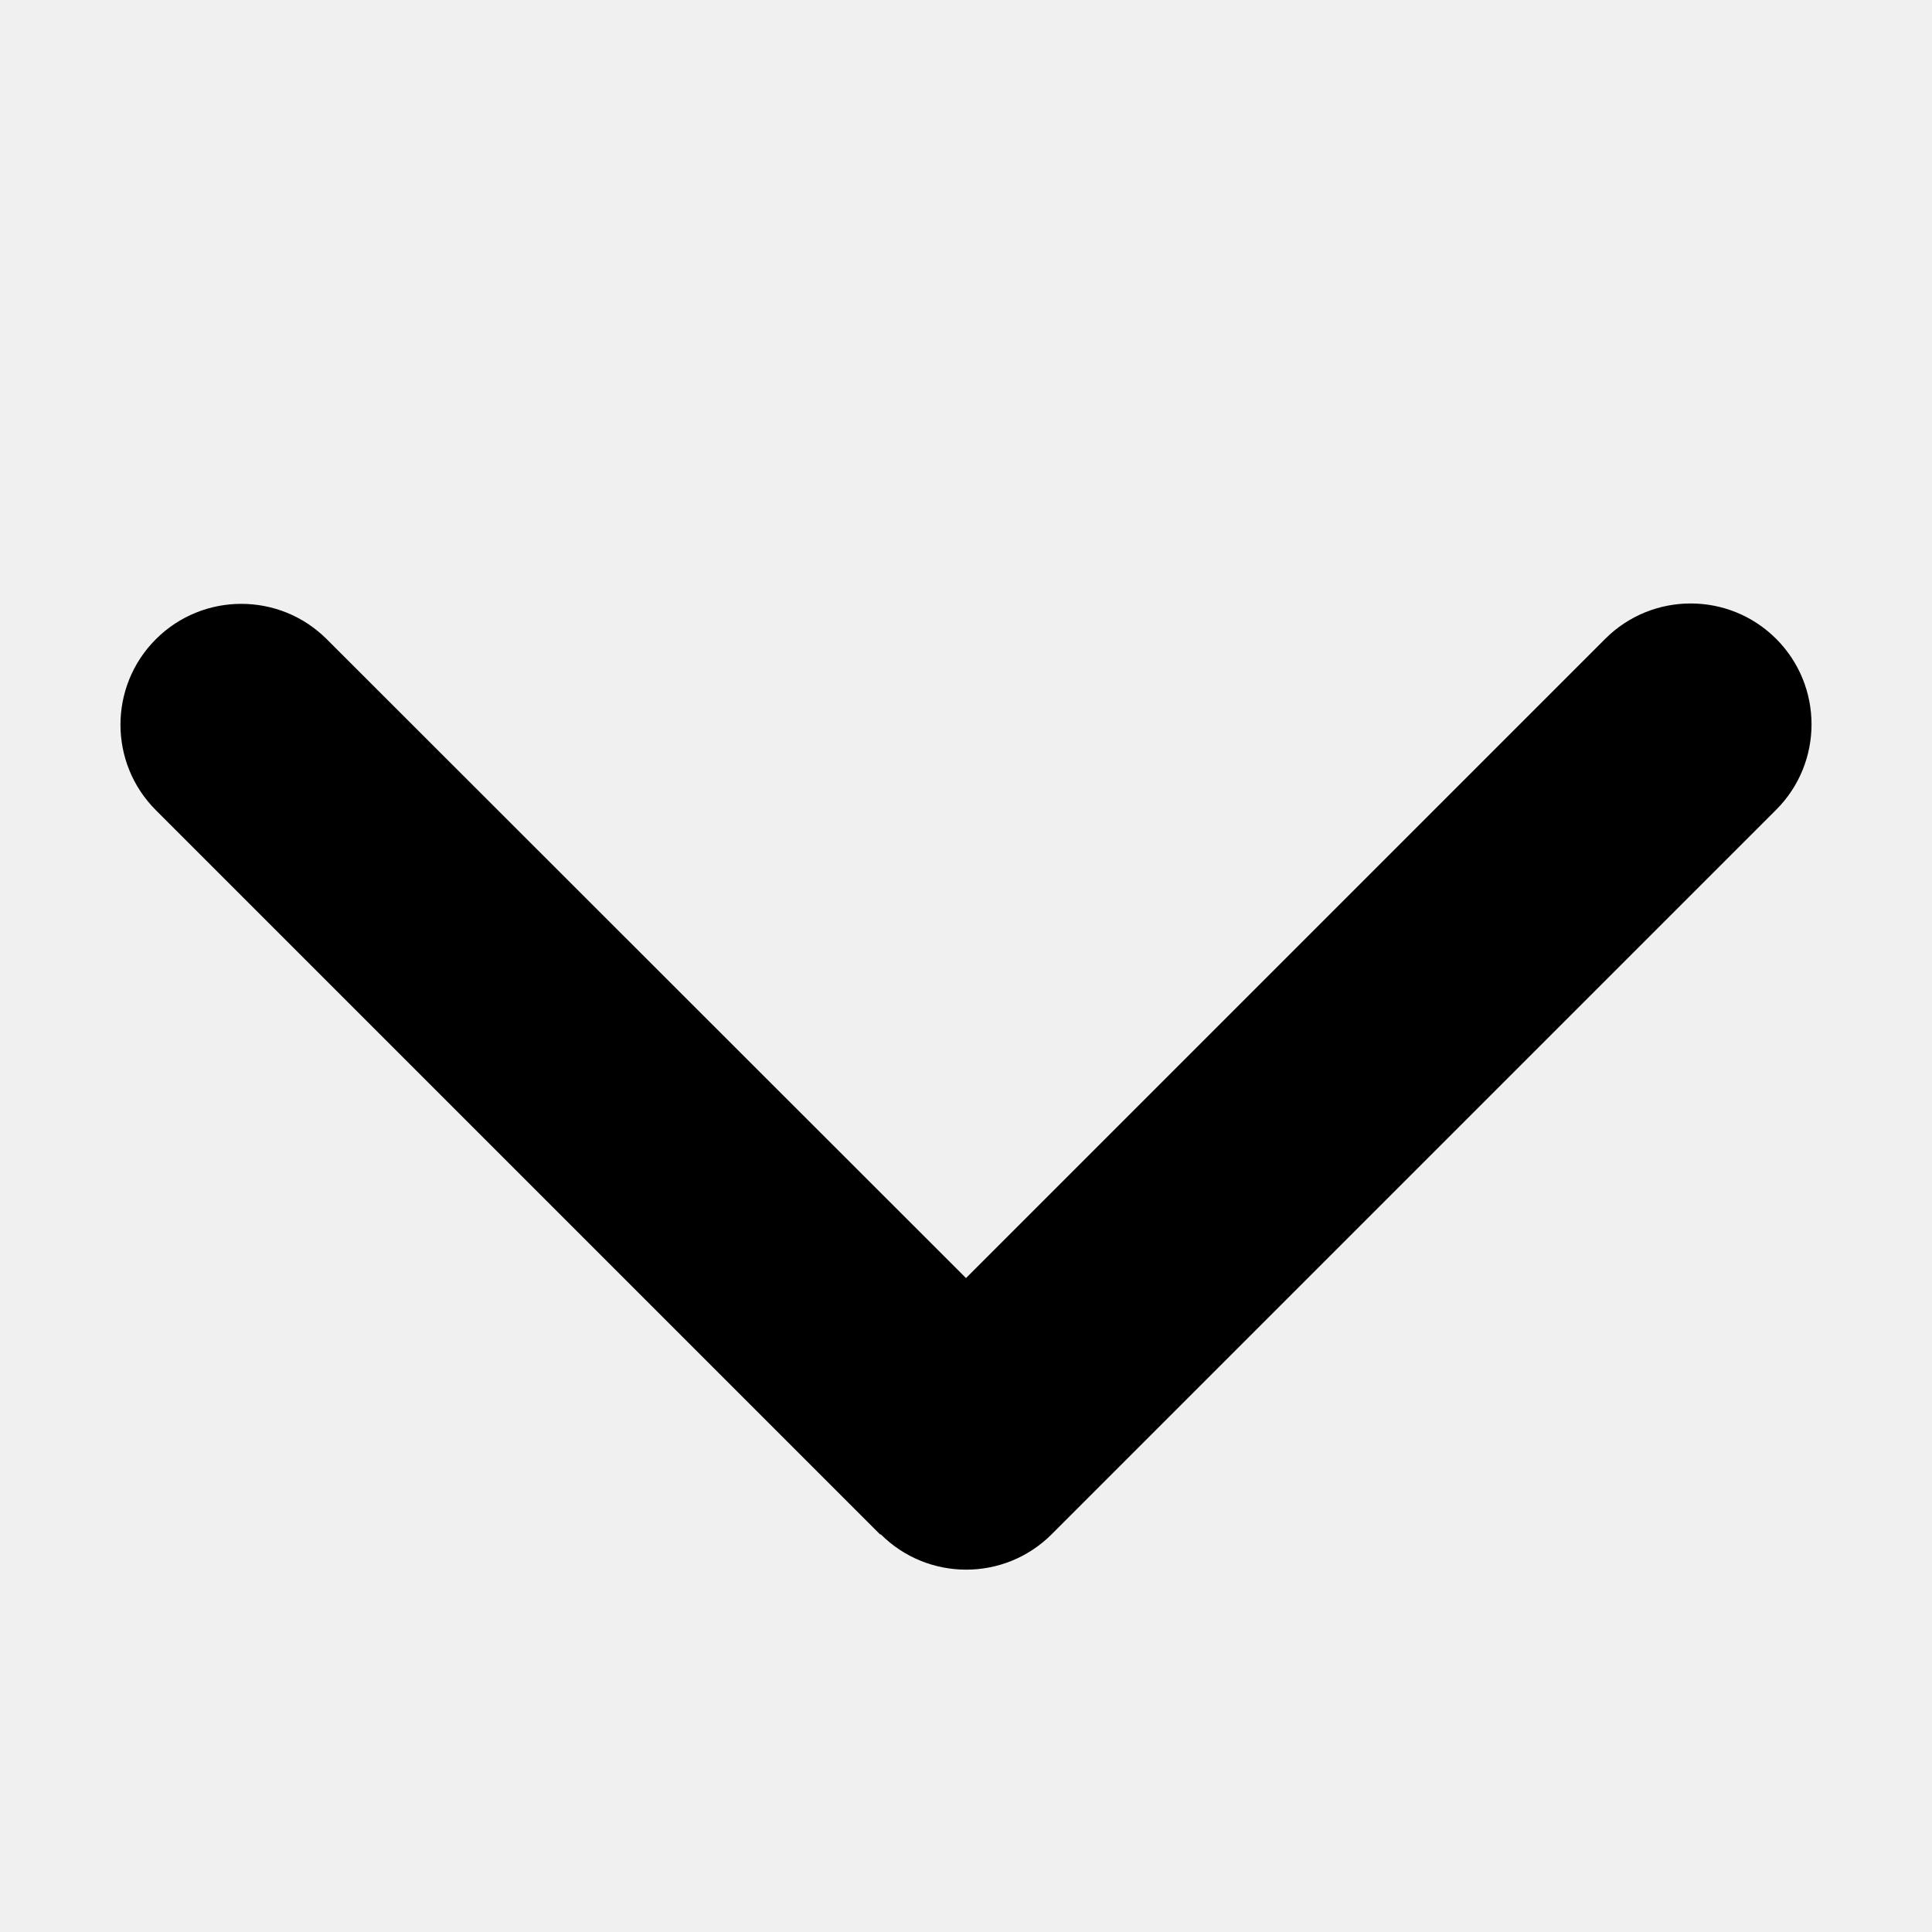
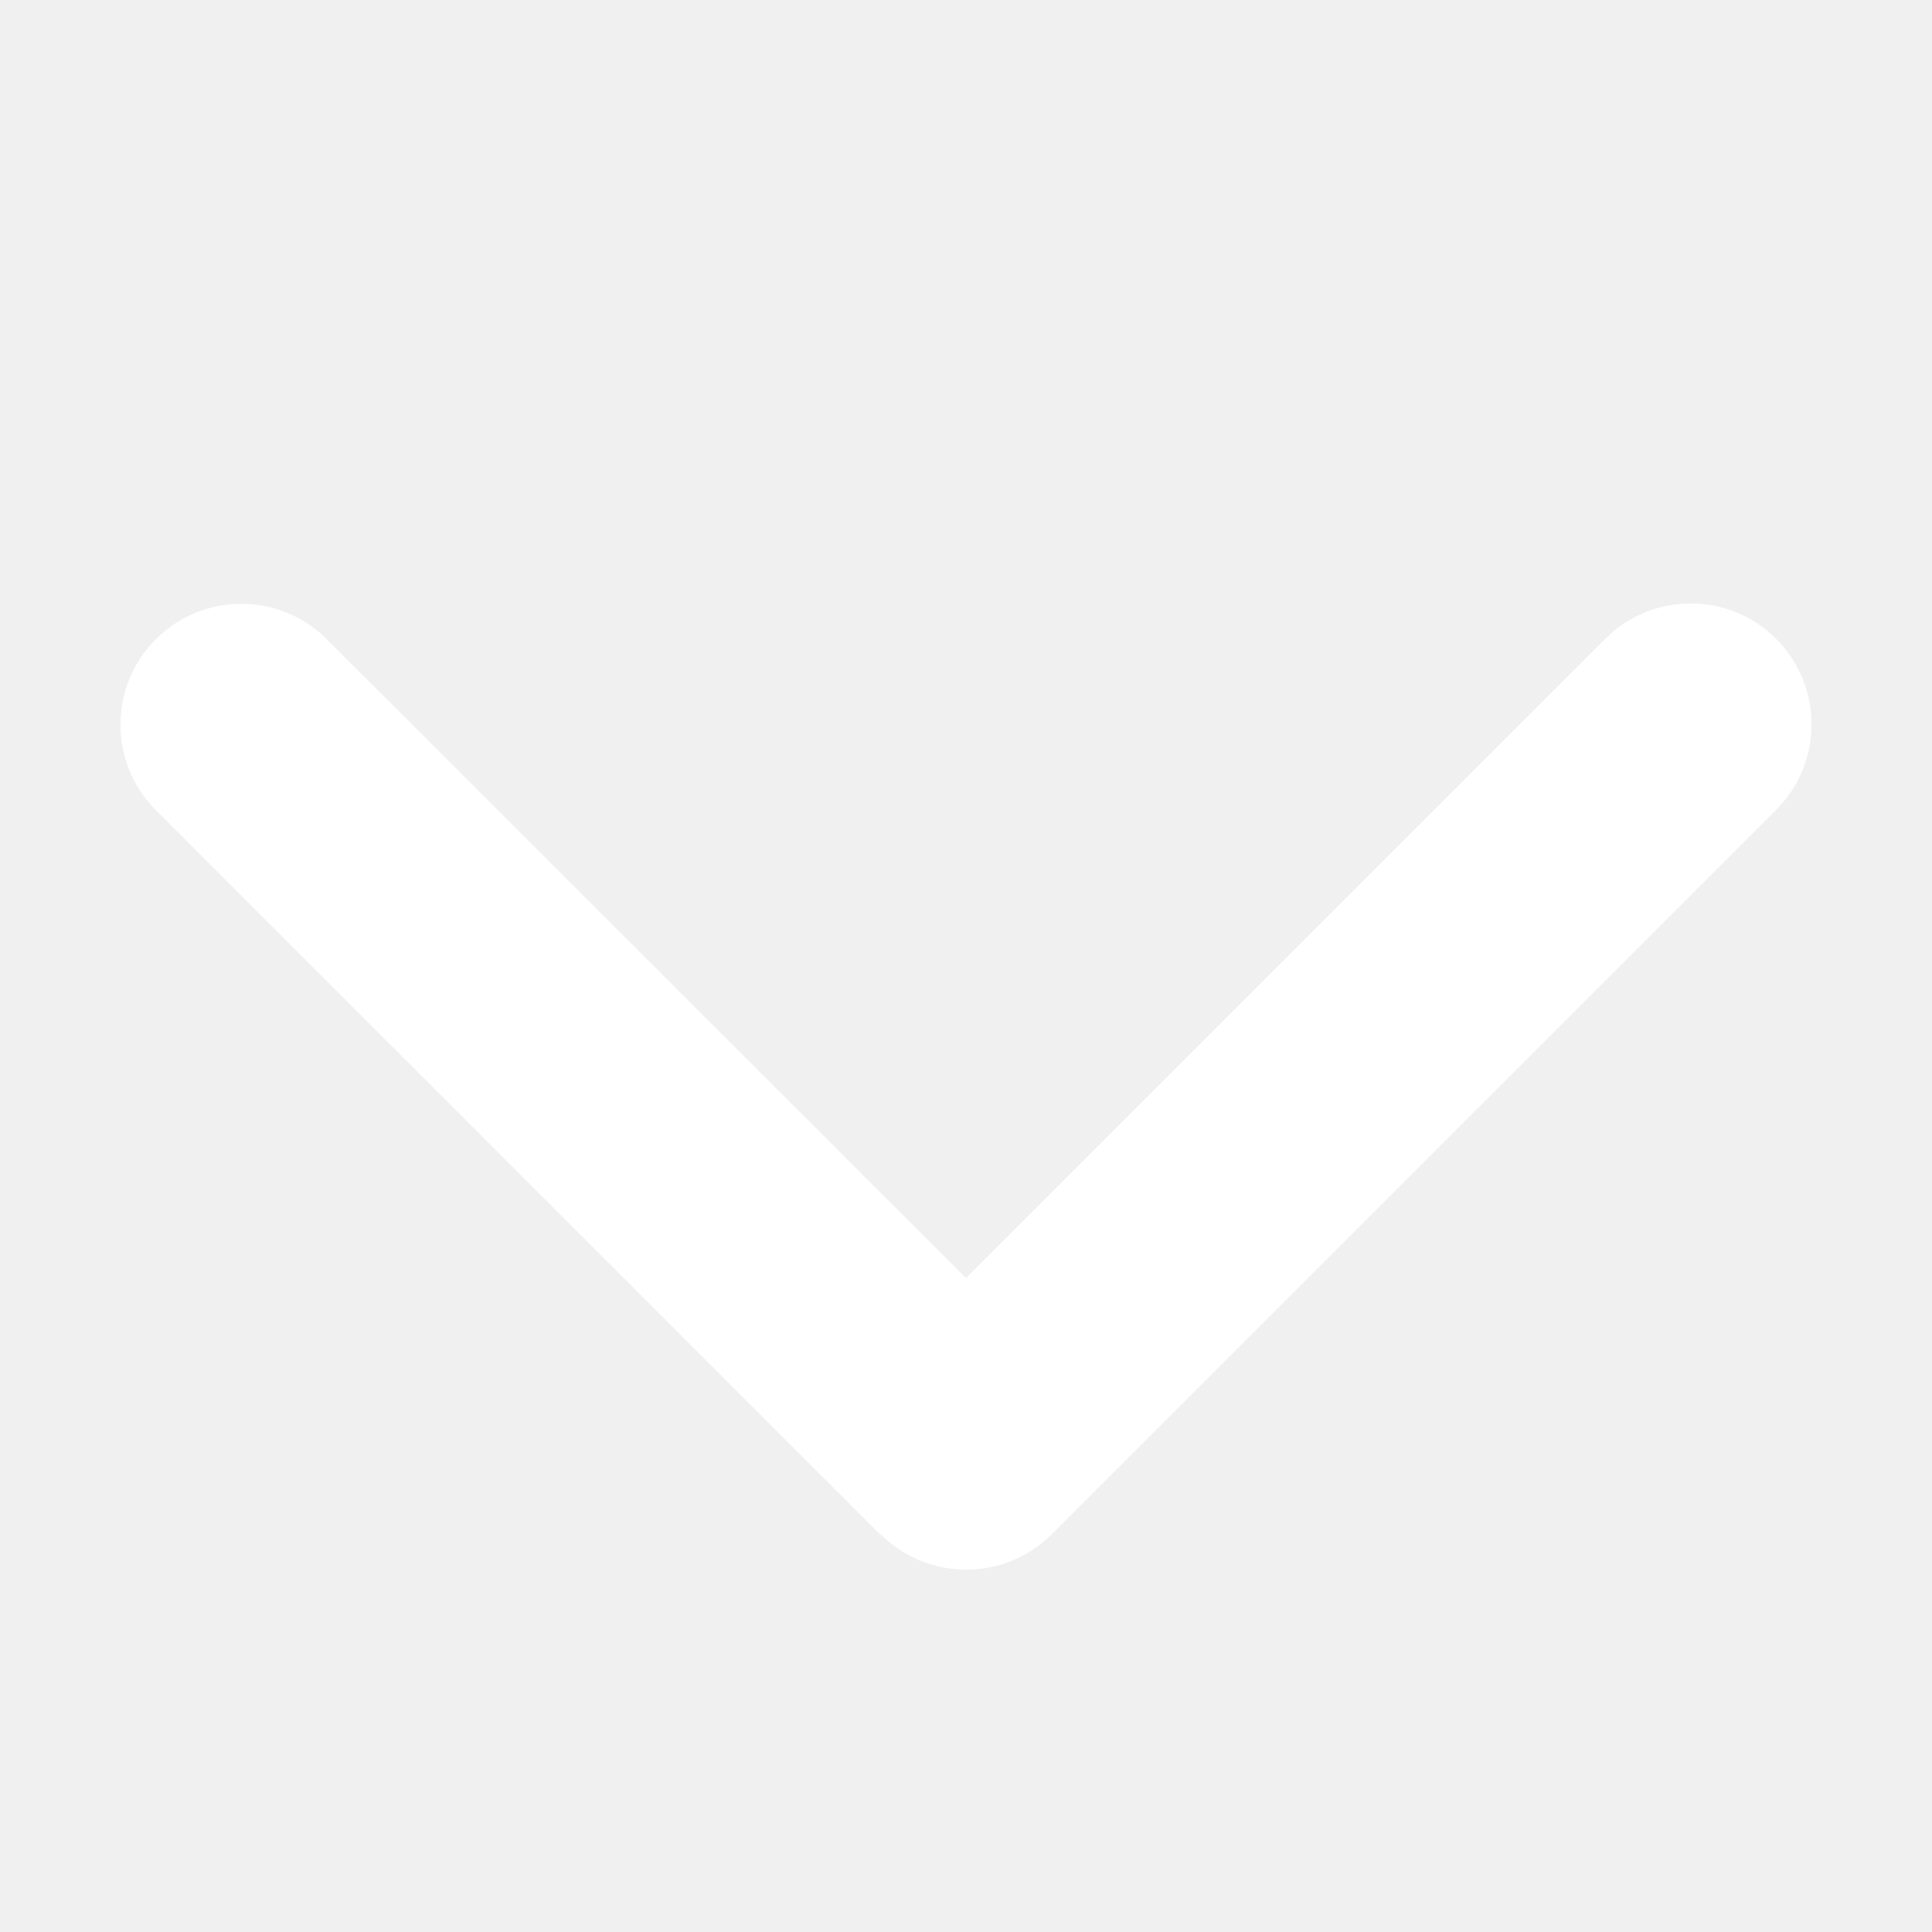
- <svg xmlns="http://www.w3.org/2000/svg" viewBox="0 0 512 512">
+ <svg xmlns="http://www.w3.org/2000/svg" fill="#fff" viewBox="0 0 512 512">
  <path d="M233.4 406.6c12.5 12.5 32.8 12.5 45.3 0l192-192c12.5-12.5 12.5-32.8 0-45.3s-32.8-12.5-45.3 0L256 338.7 86.6 169.4c-12.5-12.5-32.8-12.5-45.3 0s-12.5 32.8 0 45.3l192 192z" />
</svg>
